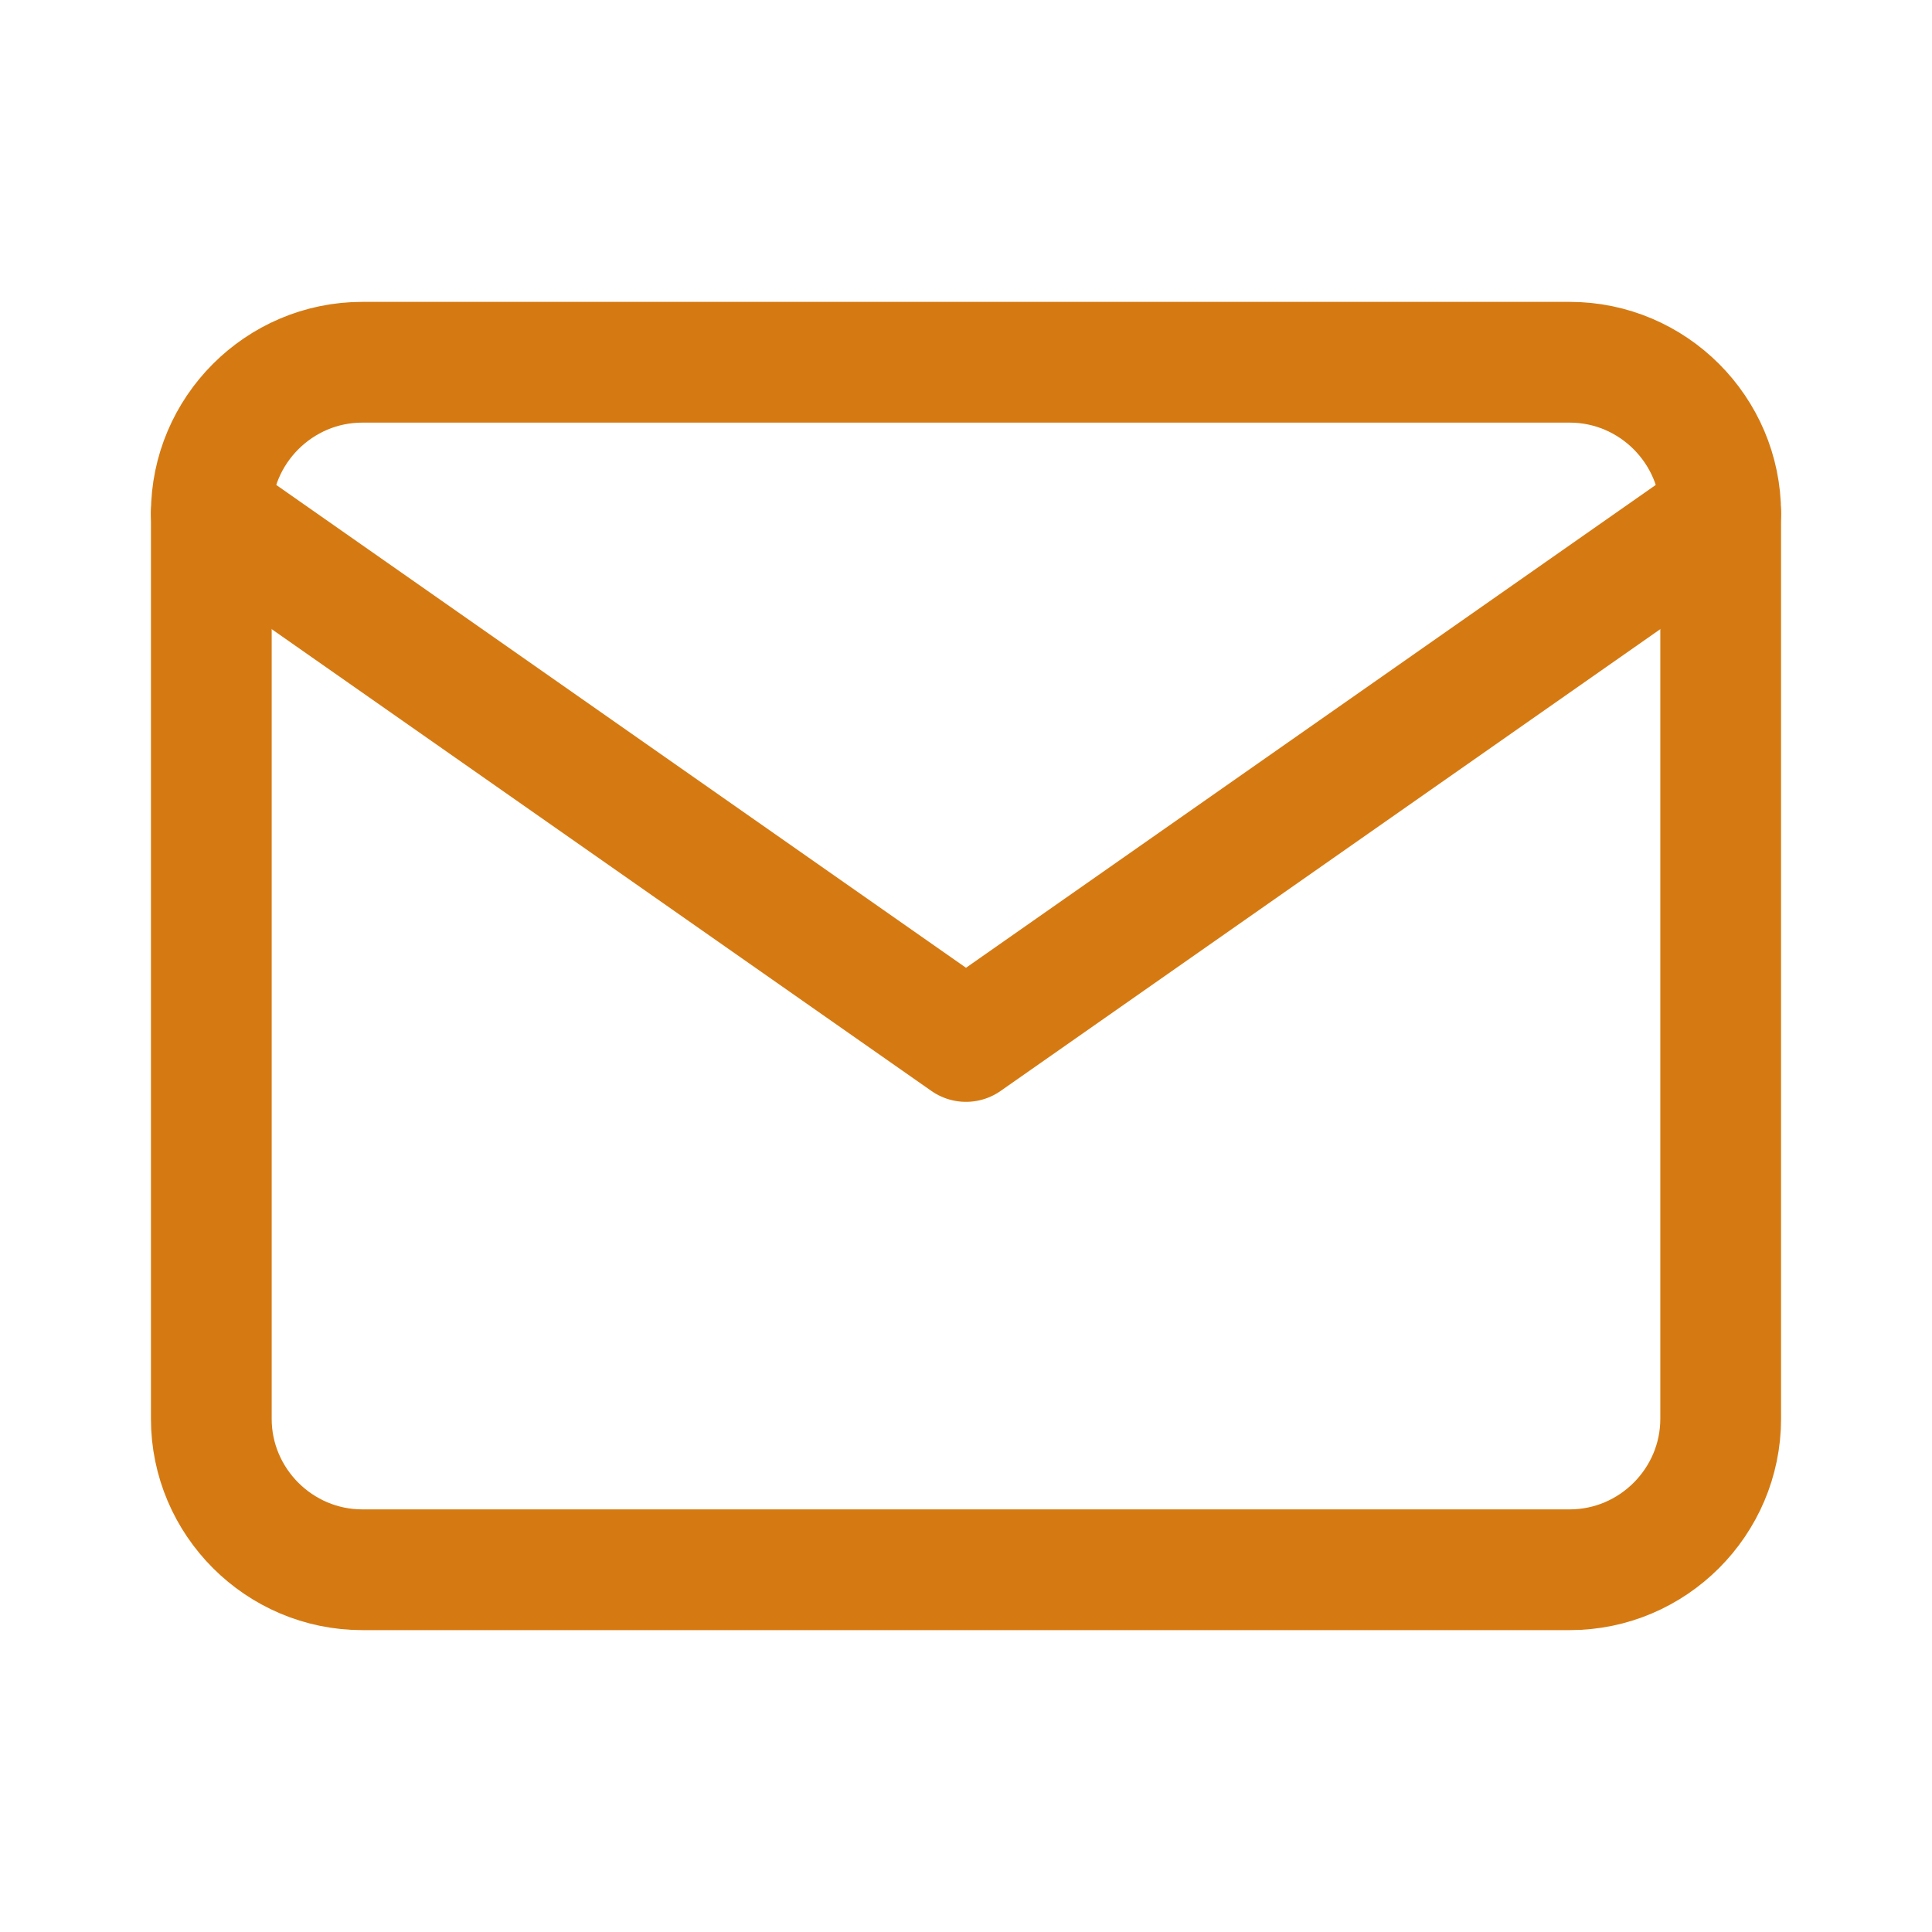
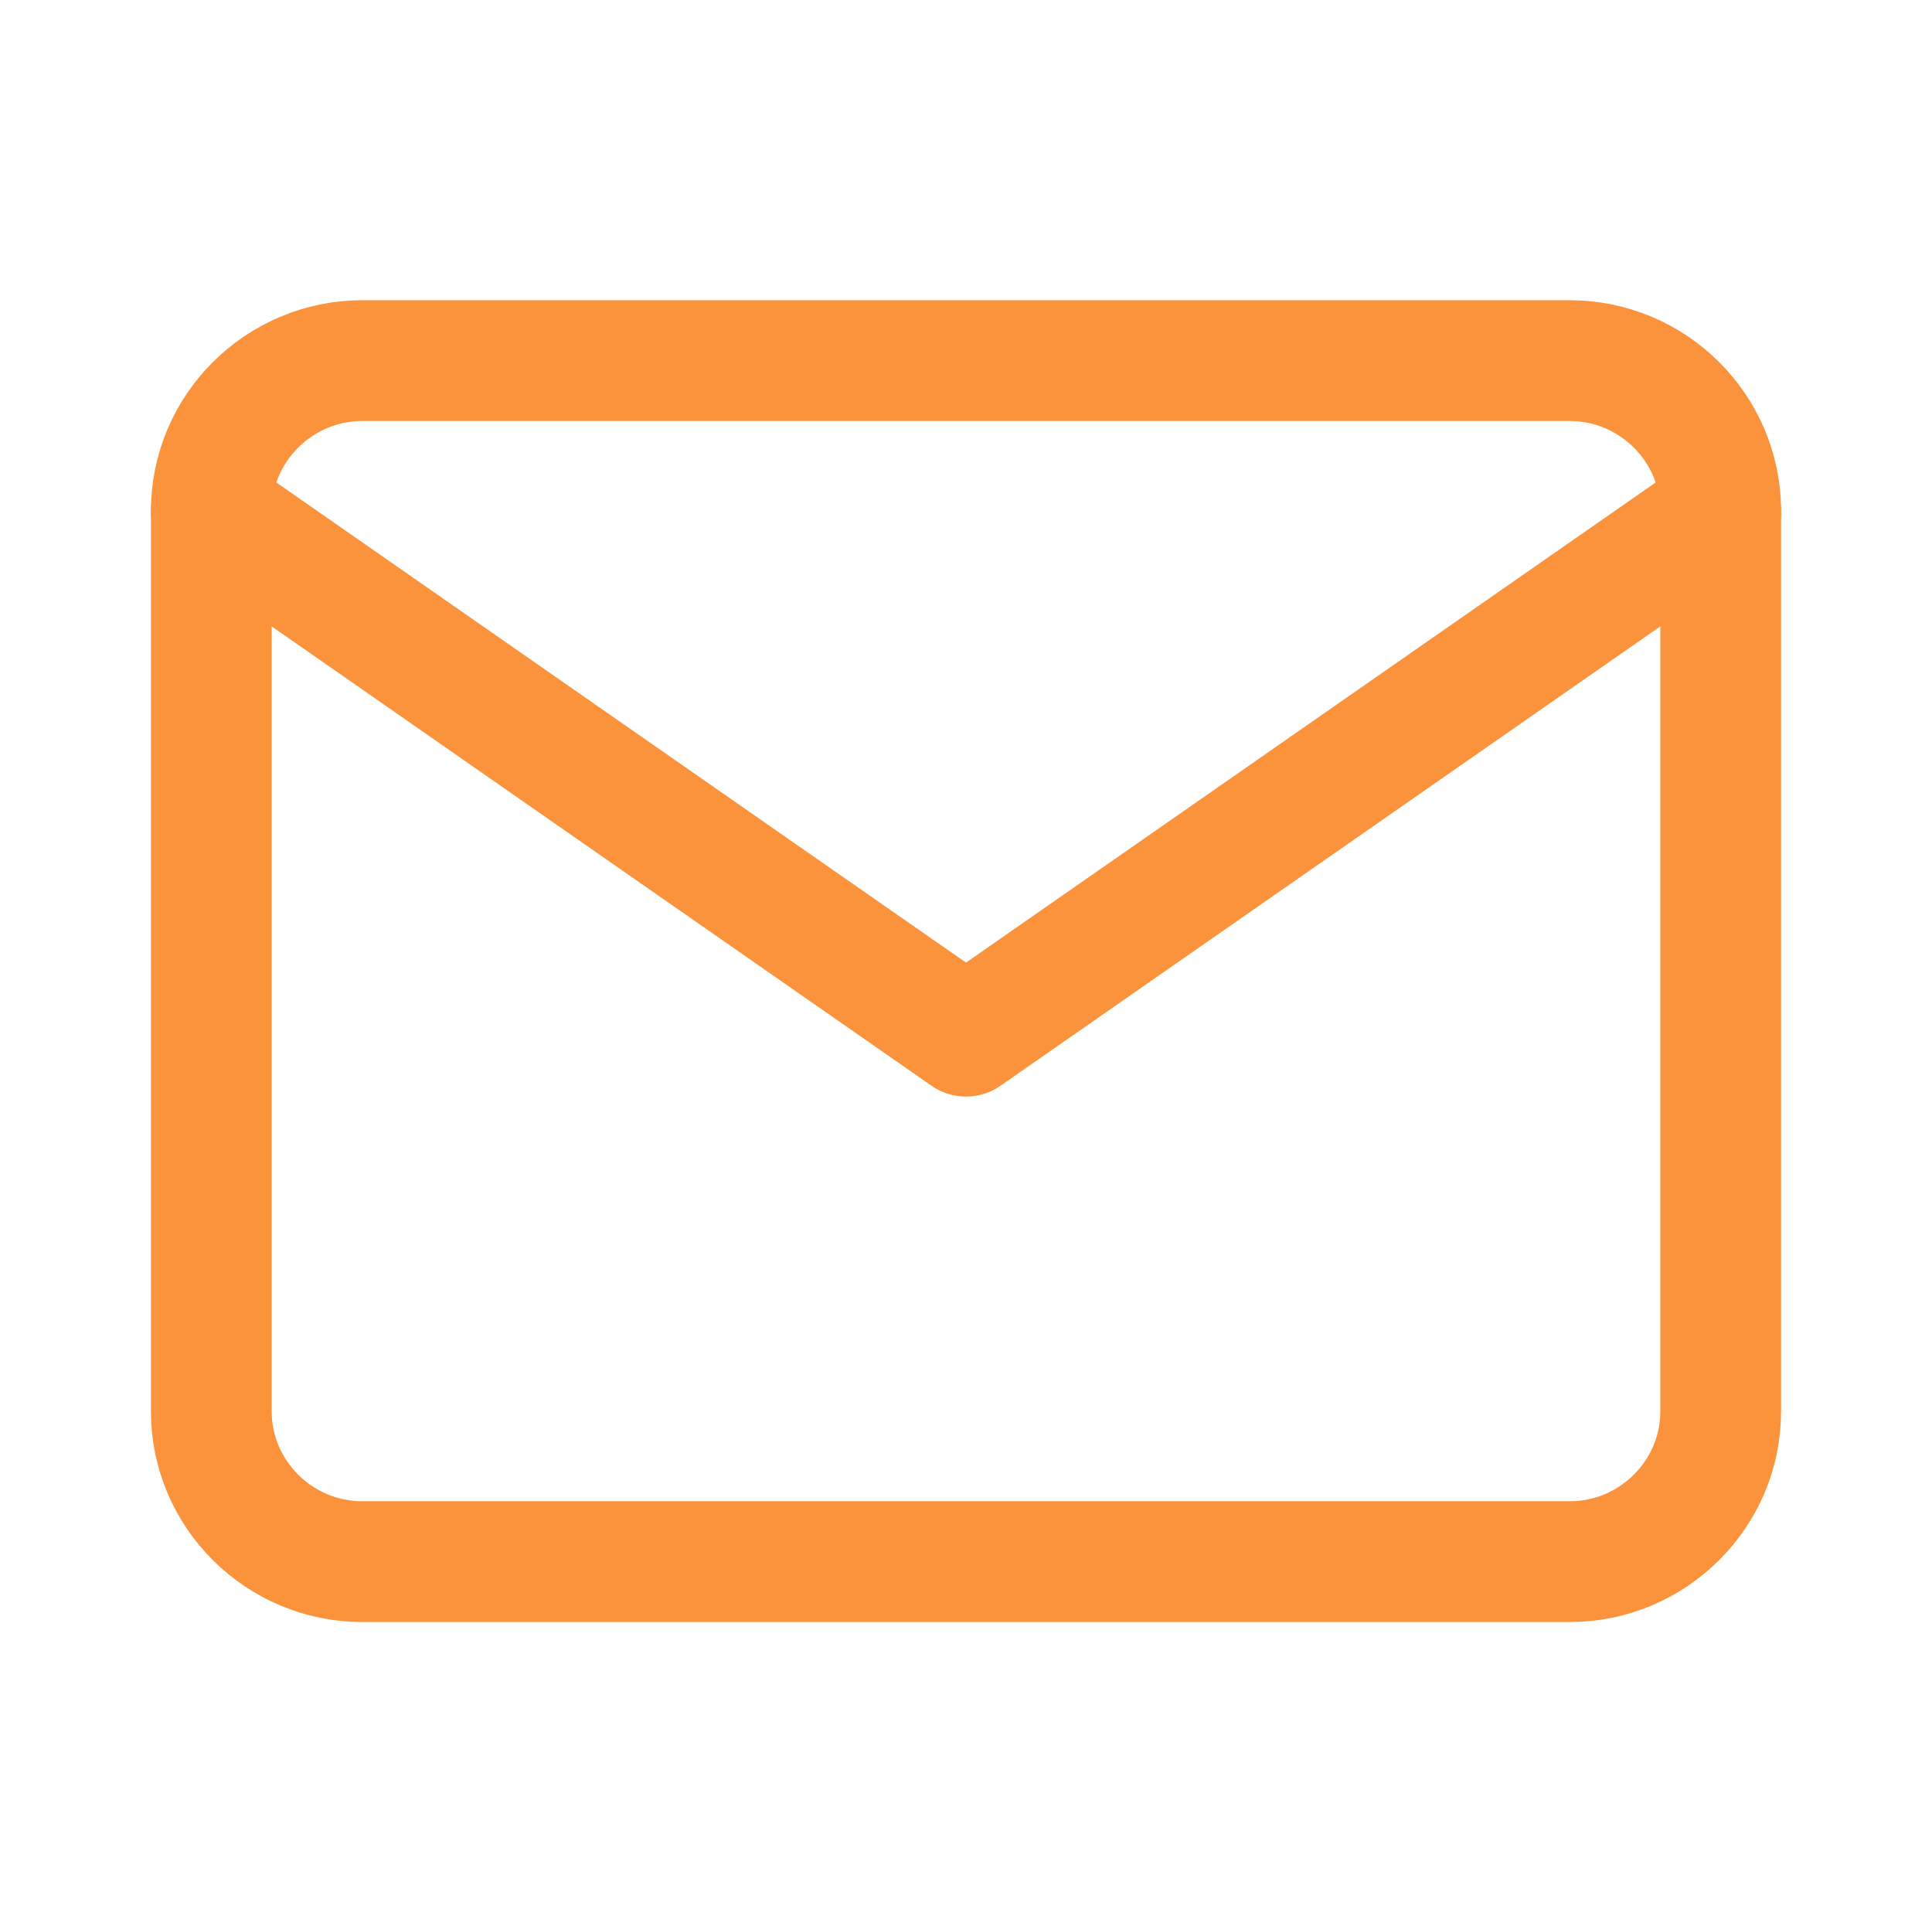
- <svg xmlns="http://www.w3.org/2000/svg" width="32" height="32" id="screenshot-b0e88f46-7b77-80b1-8002-b35bf3aefa65" viewBox="-1 -1 32 32" style="-webkit-print-color-adjust: exact;" fill="none" version="1.1">
+ <svg xmlns="http://www.w3.org/2000/svg" width="32" height="31.834" id="screenshot-b0e88f46-7b77-80b1-8002-b35bf3aefa65" viewBox="-1 -1 32 31.834" style="-webkit-print-color-adjust: exact;" fill="none" version="1.1">
  <g id="shape-b0e88f46-7b77-80b1-8002-b35bf3aefa65" width="24" class="feather feather-mail" height="24" rx="0" ry="0" style="fill: rgb(0, 0, 0);">
    <g id="shape-b0e88f46-7b77-80b1-8002-b35bf3aefa6c">
      <g class="fills" id="fills-b0e88f46-7b77-80b1-8002-b35bf3aefa6c">
-         <path fill="none" stroke-linecap="round" stroke-linejoin="round" rx="0" ry="0" d="M5.000,5.000L25.000,5.000C26.375,5.000,27.500,6.125,27.500,7.500L27.500,22.500C27.500,23.875,26.375,25.000,25.000,25.000L5.000,25.000C3.625,25.000,2.500,23.875,2.500,22.500L2.500,7.500C2.500,6.125,3.625,5.000,5.000,5.000ZZ" style="fill: none;" />
+         <path fill="none" stroke-linecap="round" stroke-linejoin="round" rx="0" ry="0" d="M5.000,4.972L25.000,4.972C26.375,4.972,27.500,6.091,27.500,7.459L27.500,22.376C27.500,23.743,26.375,24.862,25.000,24.862L5.000,24.862C3.625,24.862,2.500,23.743,2.500,22.376L2.500,7.459C2.500,6.091,3.625,4.972,5.000,4.972ZZ" style="fill: none;" />
      </g>
      <g id="strokes-b0e88f46-7b77-80b1-8002-b35bf3aefa6c" class="strokes">
        <g class="stroke-shape">
-           <path stroke-linecap="round" stroke-linejoin="round" rx="0" ry="0" d="M5.000,5.000L25.000,5.000C26.375,5.000,27.500,6.125,27.500,7.500L27.500,22.500C27.500,23.875,26.375,25.000,25.000,25.000L5.000,25.000C3.625,25.000,2.500,23.875,2.500,22.500L2.500,7.500C2.500,6.125,3.625,5.000,5.000,5.000ZZ" style="fill: none; stroke-width: 2; stroke: rgb(213, 122, 18);" />
+           <path stroke-linecap="round" stroke-linejoin="round" rx="0" ry="0" d="M5.000,4.972L25.000,4.972C26.375,4.972,27.500,6.091,27.500,7.459L27.500,22.376C27.500,23.743,26.375,24.862,25.000,24.862L5.000,24.862C3.625,24.862,2.500,23.743,2.500,22.376L2.500,7.459C2.500,6.091,3.625,4.972,5.000,4.972ZZ" style="fill: none; stroke-width: 2; stroke: rgb(251, 146, 60);" />
        </g>
      </g>
    </g>
    <g id="shape-b0e88f46-7b77-80b1-8002-b35bf3aefa6d">
      <g class="fills" id="fills-b0e88f46-7b77-80b1-8002-b35bf3aefa6d">
-         <path fill="none" stroke-linecap="round" stroke-linejoin="round" rx="0" ry="0" d="M27.500,7.500L15.000,16.250L2.500,7.500" style="fill: none;" />
+         <path fill="none" stroke-linecap="round" stroke-linejoin="round" rx="0" ry="0" d="M27.500,7.459L15.000,16.160L2.500,7.459" style="fill: none;" />
      </g>
      <g id="strokes-b0e88f46-7b77-80b1-8002-b35bf3aefa6d" class="strokes">
        <g class="stroke-shape">
-           <path stroke-linecap="round" stroke-linejoin="round" rx="0" ry="0" d="M27.500,7.500L15.000,16.250L2.500,7.500" style="fill: none; stroke-width: 2; stroke: rgb(213, 122, 18);" />
+           <path stroke-linecap="round" stroke-linejoin="round" rx="0" ry="0" d="M27.500,7.459L15.000,16.160L2.500,7.459" style="fill: none; stroke-width: 2; stroke: rgb(251, 146, 60);" />
        </g>
      </g>
    </g>
  </g>
</svg>
